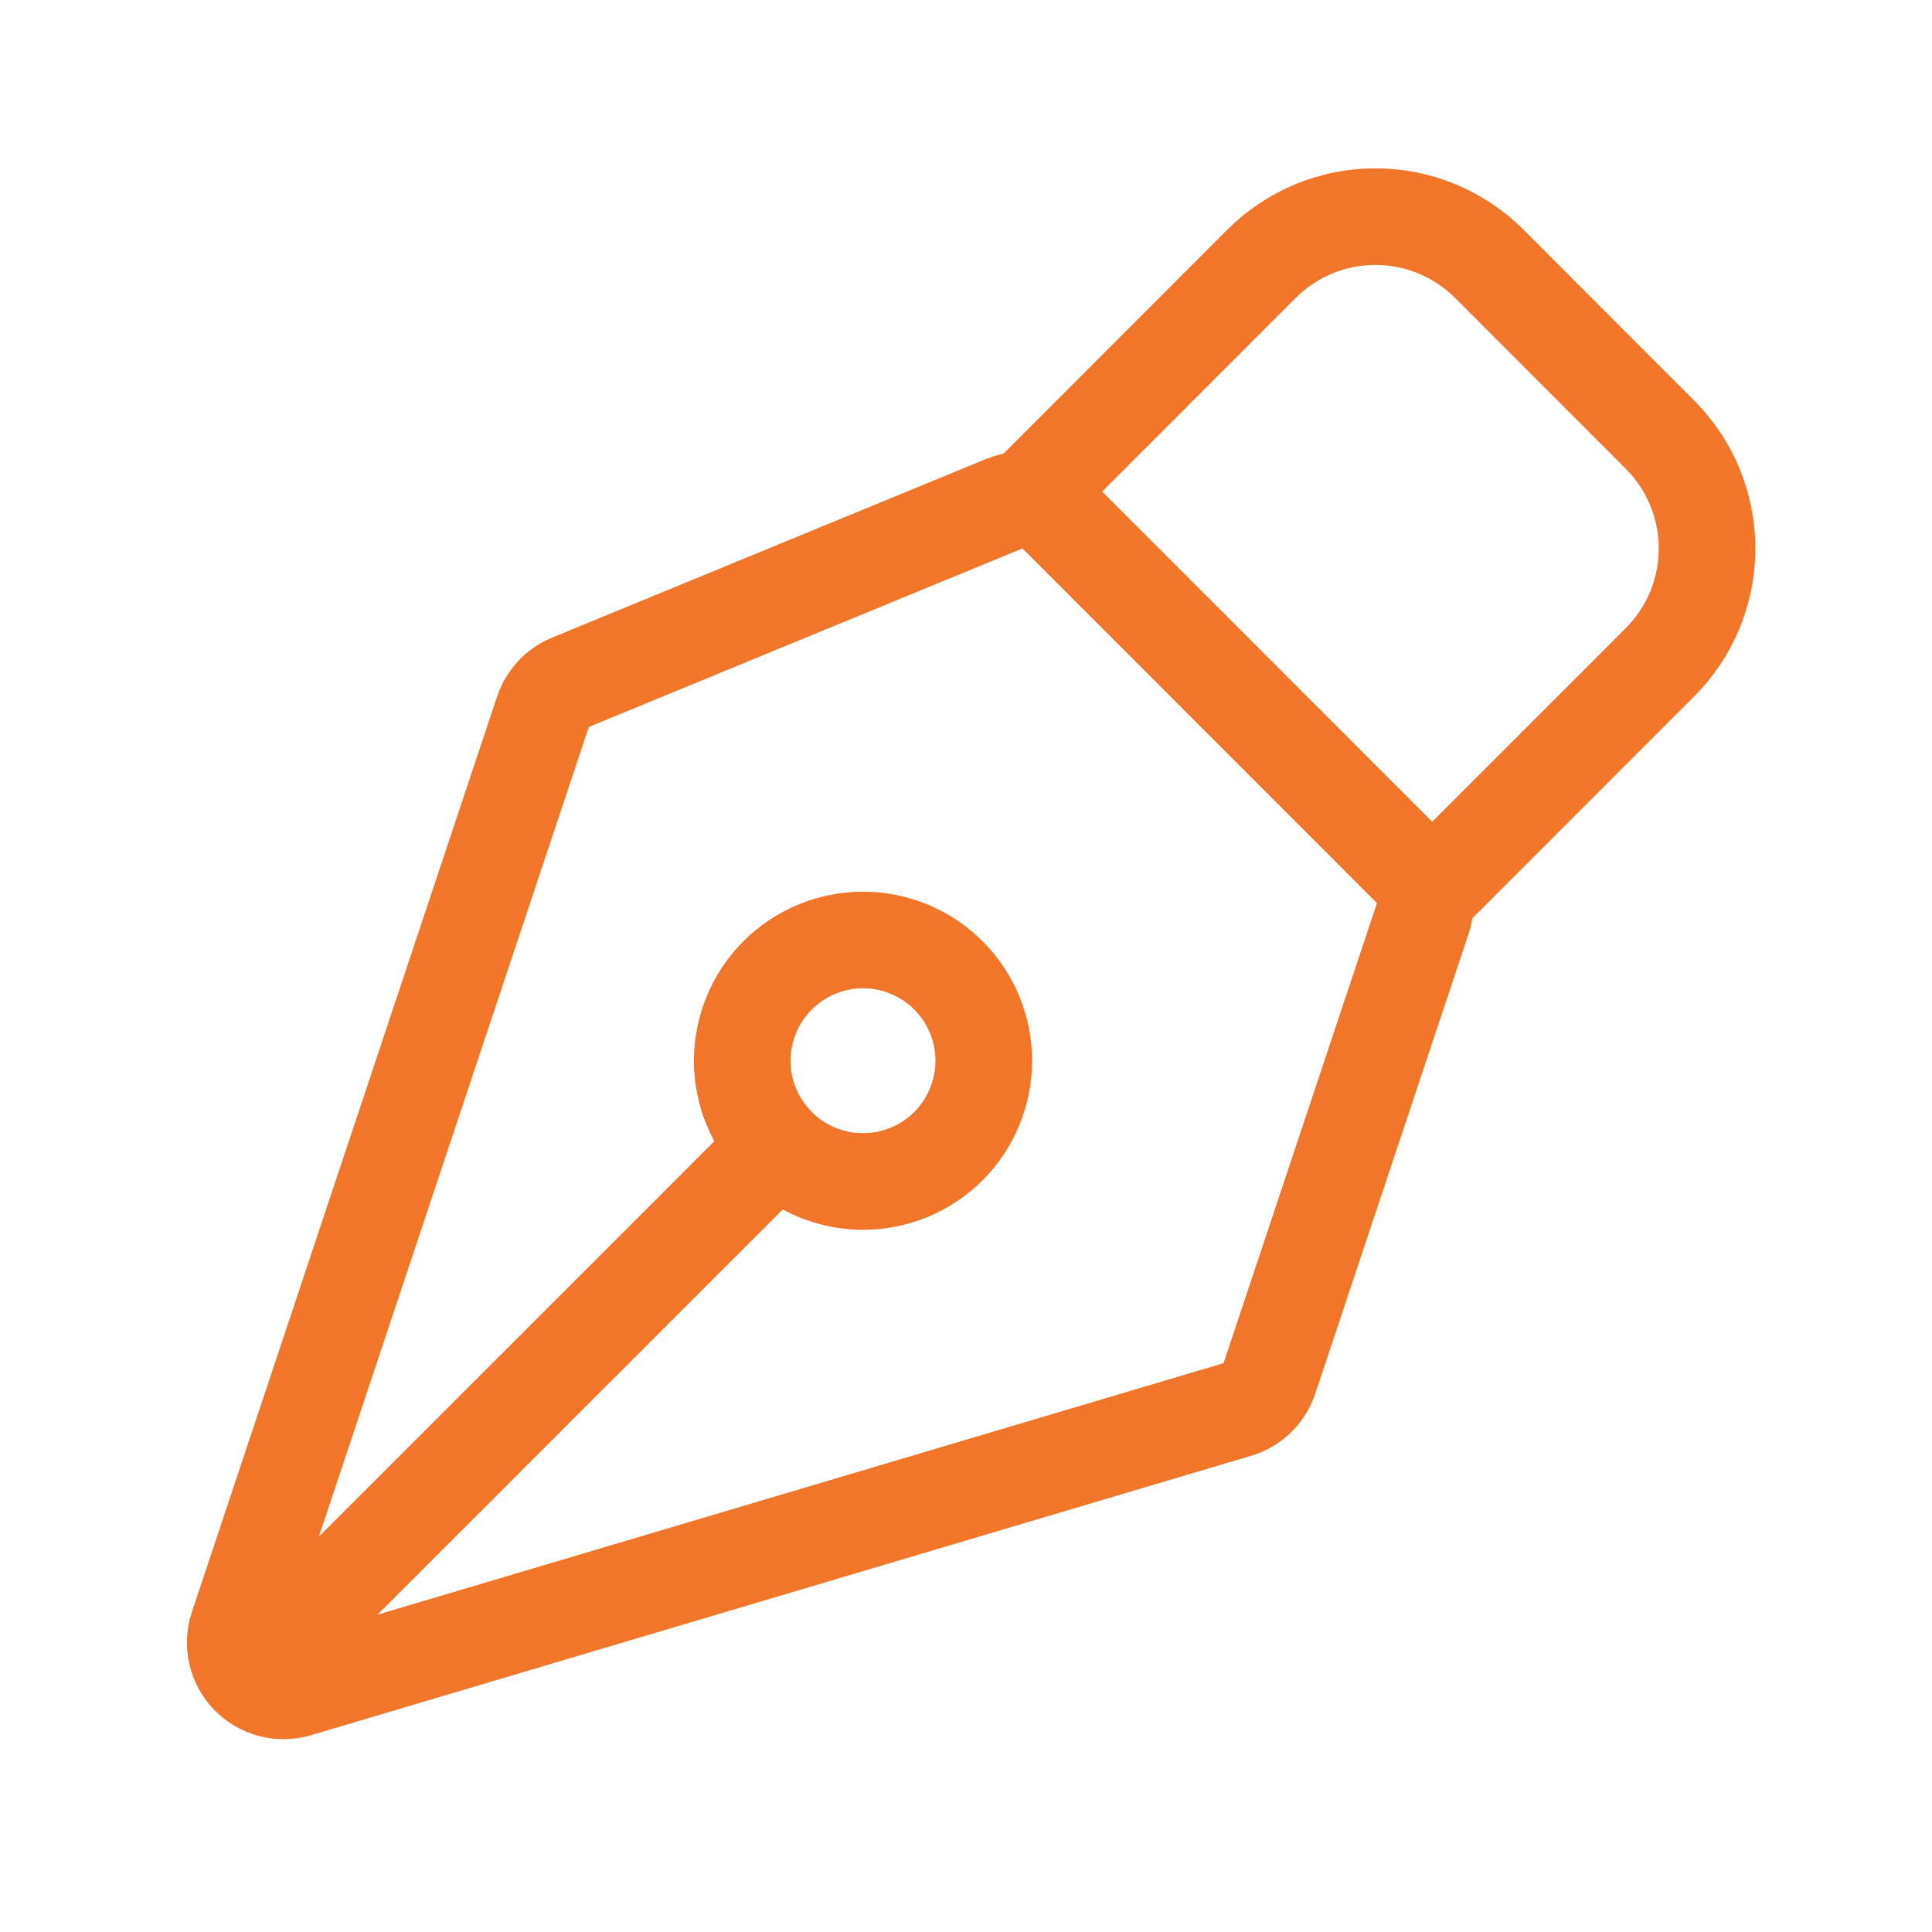
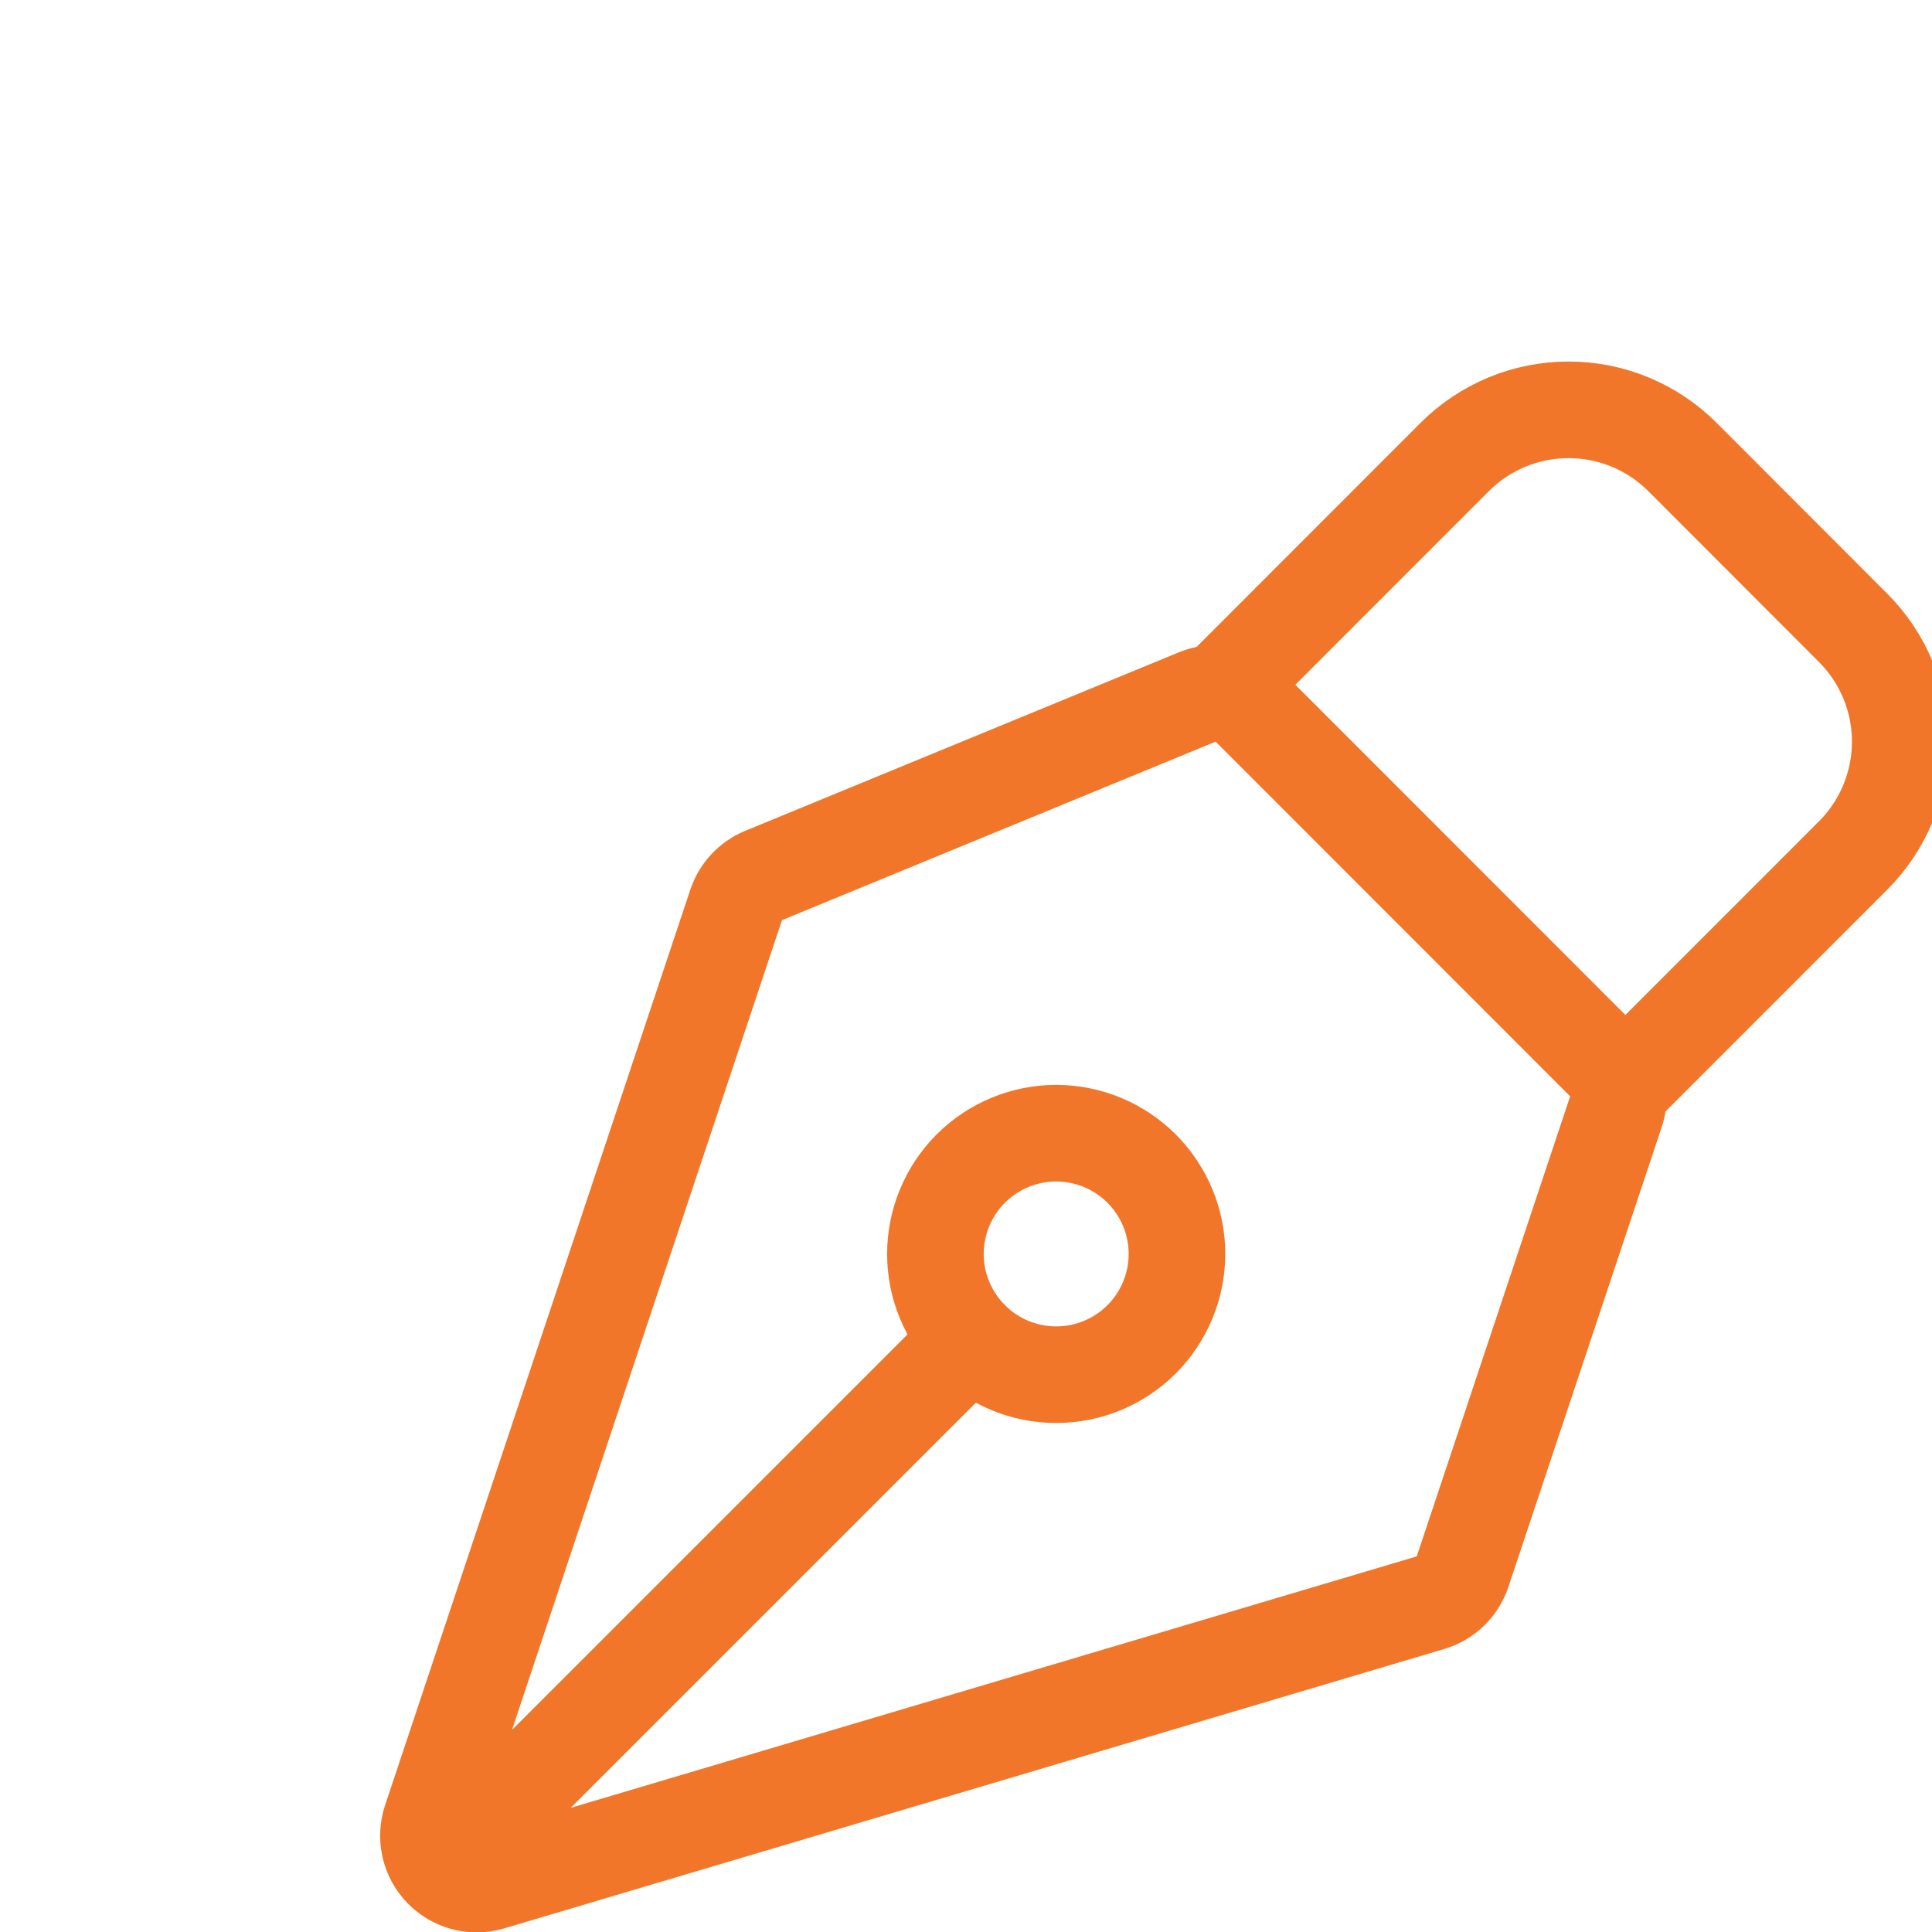
- <svg xmlns="http://www.w3.org/2000/svg" width="30" height="30" viewBox="0 0 30 30" fill="none">
-   <g id="Ui&amp;Ux icon ">
+ <svg xmlns="http://www.w3.org/2000/svg" width="48" height="48" viewBox="0 0 48 48" fill="none">
+   <g id="Ui&amp;Ux icon " transform="scale(1.6) translate(3,3)">
    <g id="Group">
      <path id="Vector" d="M4.12 25.753L12.075 17.798M22.093 14.26L19.711 21.404C19.673 21.518 19.608 21.622 19.522 21.706C19.435 21.79 19.329 21.852 19.214 21.886L4.616 26.225C4.485 26.264 4.345 26.267 4.212 26.232C4.08 26.197 3.959 26.126 3.864 26.028C3.768 25.929 3.702 25.806 3.671 25.672C3.641 25.539 3.648 25.399 3.691 25.269L8.431 11.051C8.465 10.949 8.521 10.856 8.594 10.777C8.667 10.698 8.757 10.636 8.856 10.595L15.59 7.823C15.727 7.766 15.877 7.751 16.023 7.78C16.168 7.809 16.301 7.881 16.406 7.985L21.911 13.493C22.01 13.591 22.079 13.715 22.111 13.851C22.143 13.986 22.137 14.128 22.093 14.26Z" stroke="#F1762A" stroke-width="1.5" stroke-linecap="round" stroke-linejoin="round" />
      <path id="Vector_2" d="M22.24 13.82L25.775 10.284C26.244 9.815 26.507 9.179 26.507 8.516C26.507 7.853 26.244 7.218 25.775 6.749L23.125 4.096C22.893 3.864 22.617 3.68 22.314 3.554C22.01 3.428 21.685 3.364 21.357 3.364C21.029 3.364 20.703 3.428 20.4 3.554C20.096 3.68 19.821 3.864 19.589 4.096L16.054 7.633M14.726 15.145C14.552 14.971 14.345 14.833 14.118 14.739C13.89 14.645 13.646 14.596 13.4 14.596C13.154 14.596 12.91 14.645 12.683 14.739C12.455 14.833 12.248 14.972 12.074 15.146C11.9 15.32 11.762 15.527 11.668 15.754C11.574 15.982 11.525 16.226 11.525 16.472C11.525 16.718 11.574 16.962 11.668 17.189C11.763 17.417 11.901 17.623 12.075 17.798C12.427 18.149 12.904 18.347 13.401 18.346C13.898 18.346 14.375 18.149 14.727 17.797C15.078 17.445 15.276 16.968 15.276 16.471C15.276 15.974 15.078 15.497 14.726 15.145Z" stroke="#F1762A" stroke-width="1.5" stroke-linecap="round" stroke-linejoin="round" />
    </g>
  </g>
</svg>
